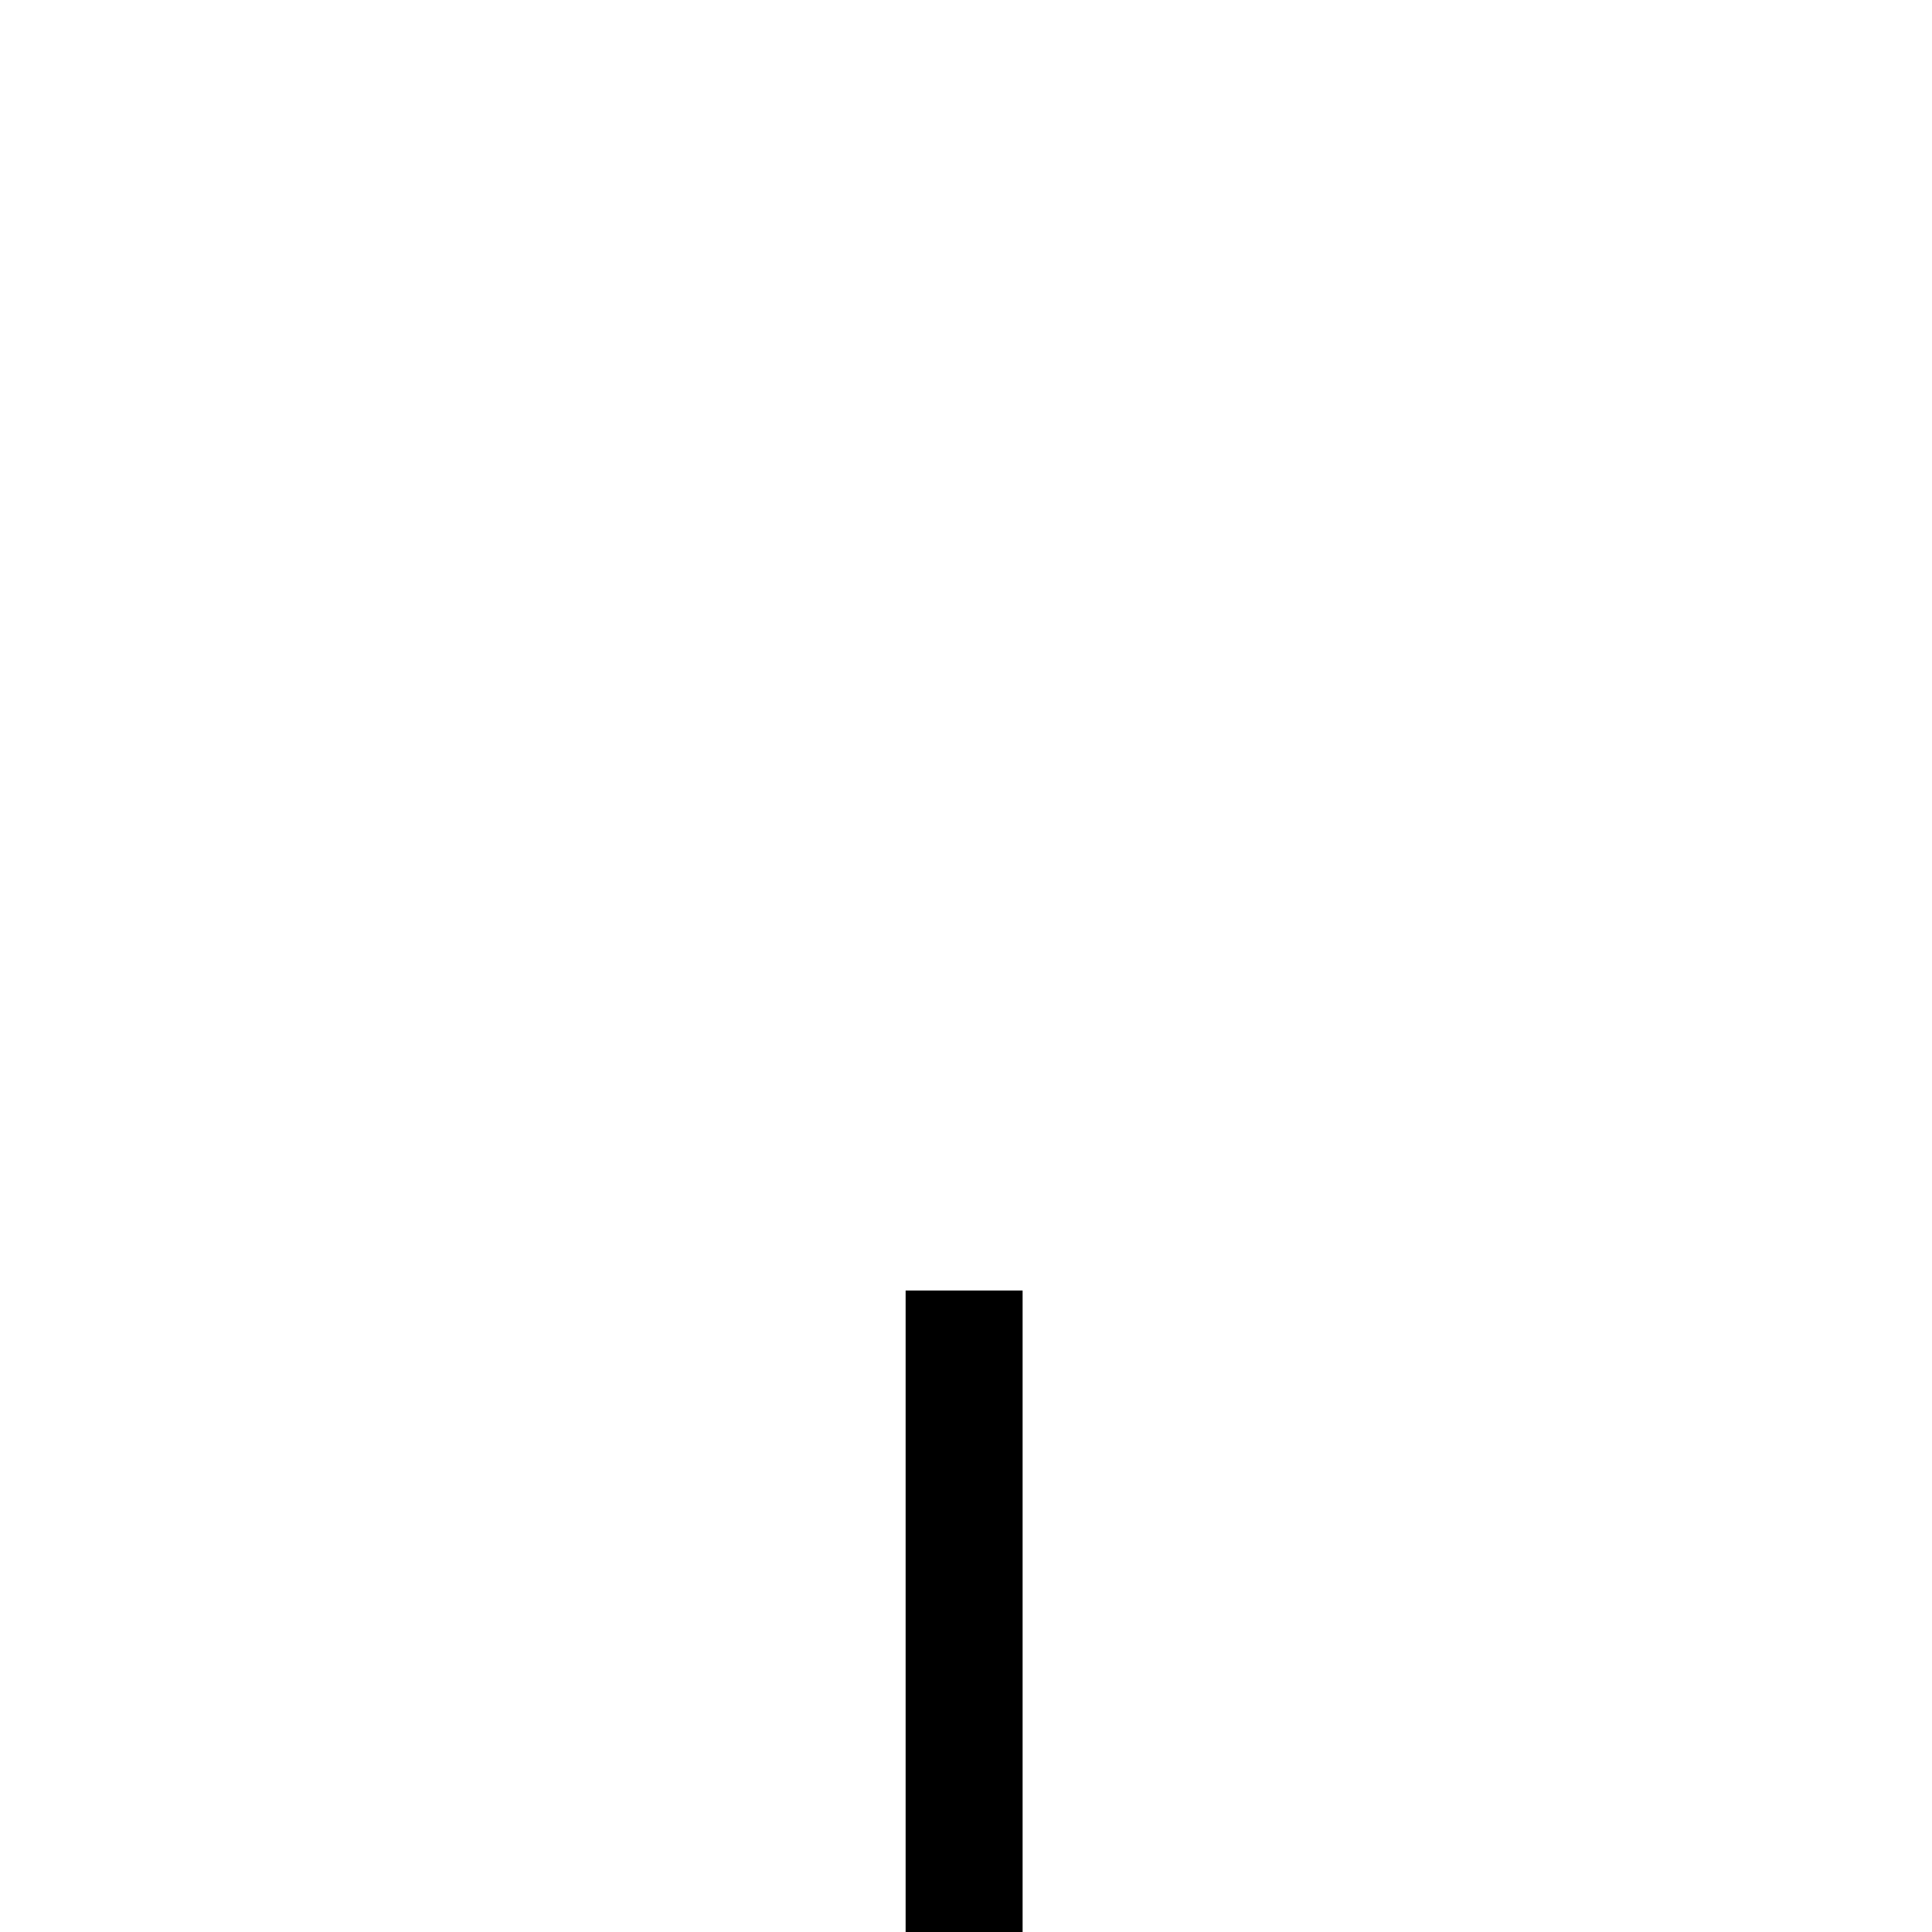
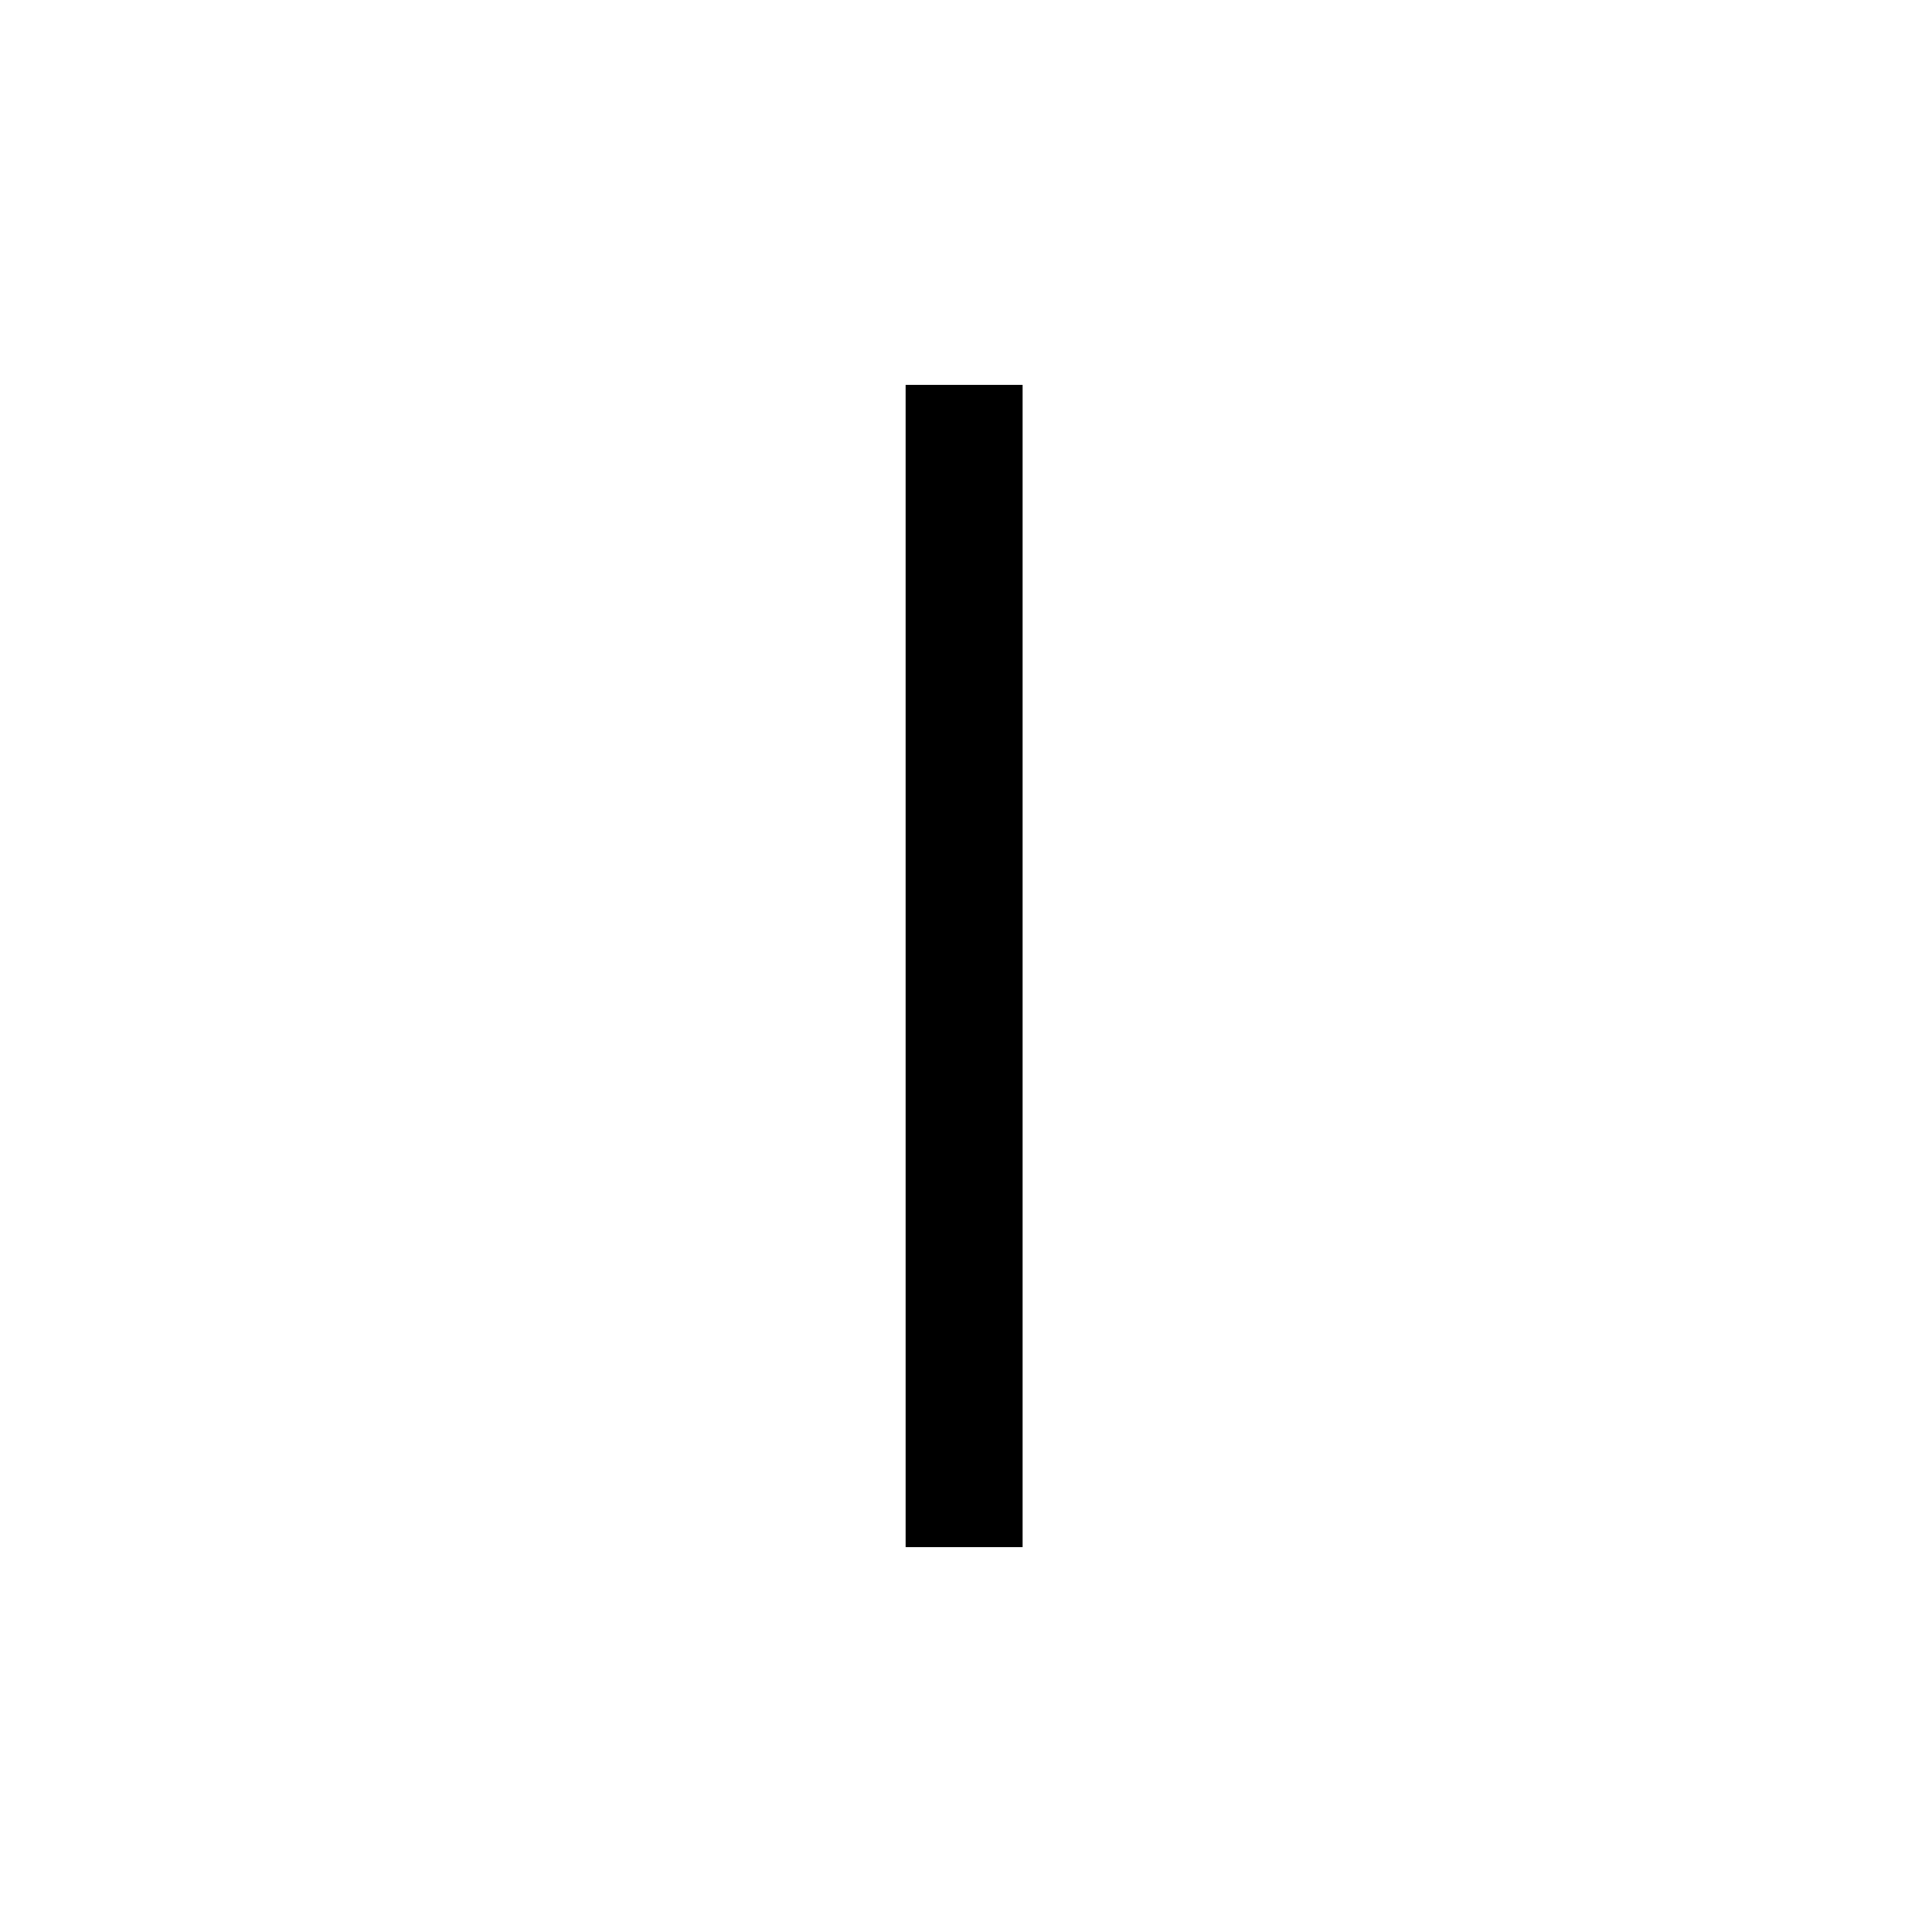
<svg xmlns="http://www.w3.org/2000/svg" version="1.0" width="384pt" height="384pt" viewBox="0 0 384 384" preserveAspectRatio="xMidYMid meet">
  <g transform="translate(0,384)scale(.075,.075)">
-     <path id="path1" d="M 2400 -160 l 0 1540 155 0 155 0 0 -1540 0 -1540 -155 0 -155 0 0 1540 z " />
+     <path id="path1" d="M 2400 -2560 l 0 1540 155 0 155 0 0 -1540 0 -1540 -155 0 -155 0 0 1540 z " />
  </g>
</svg>
